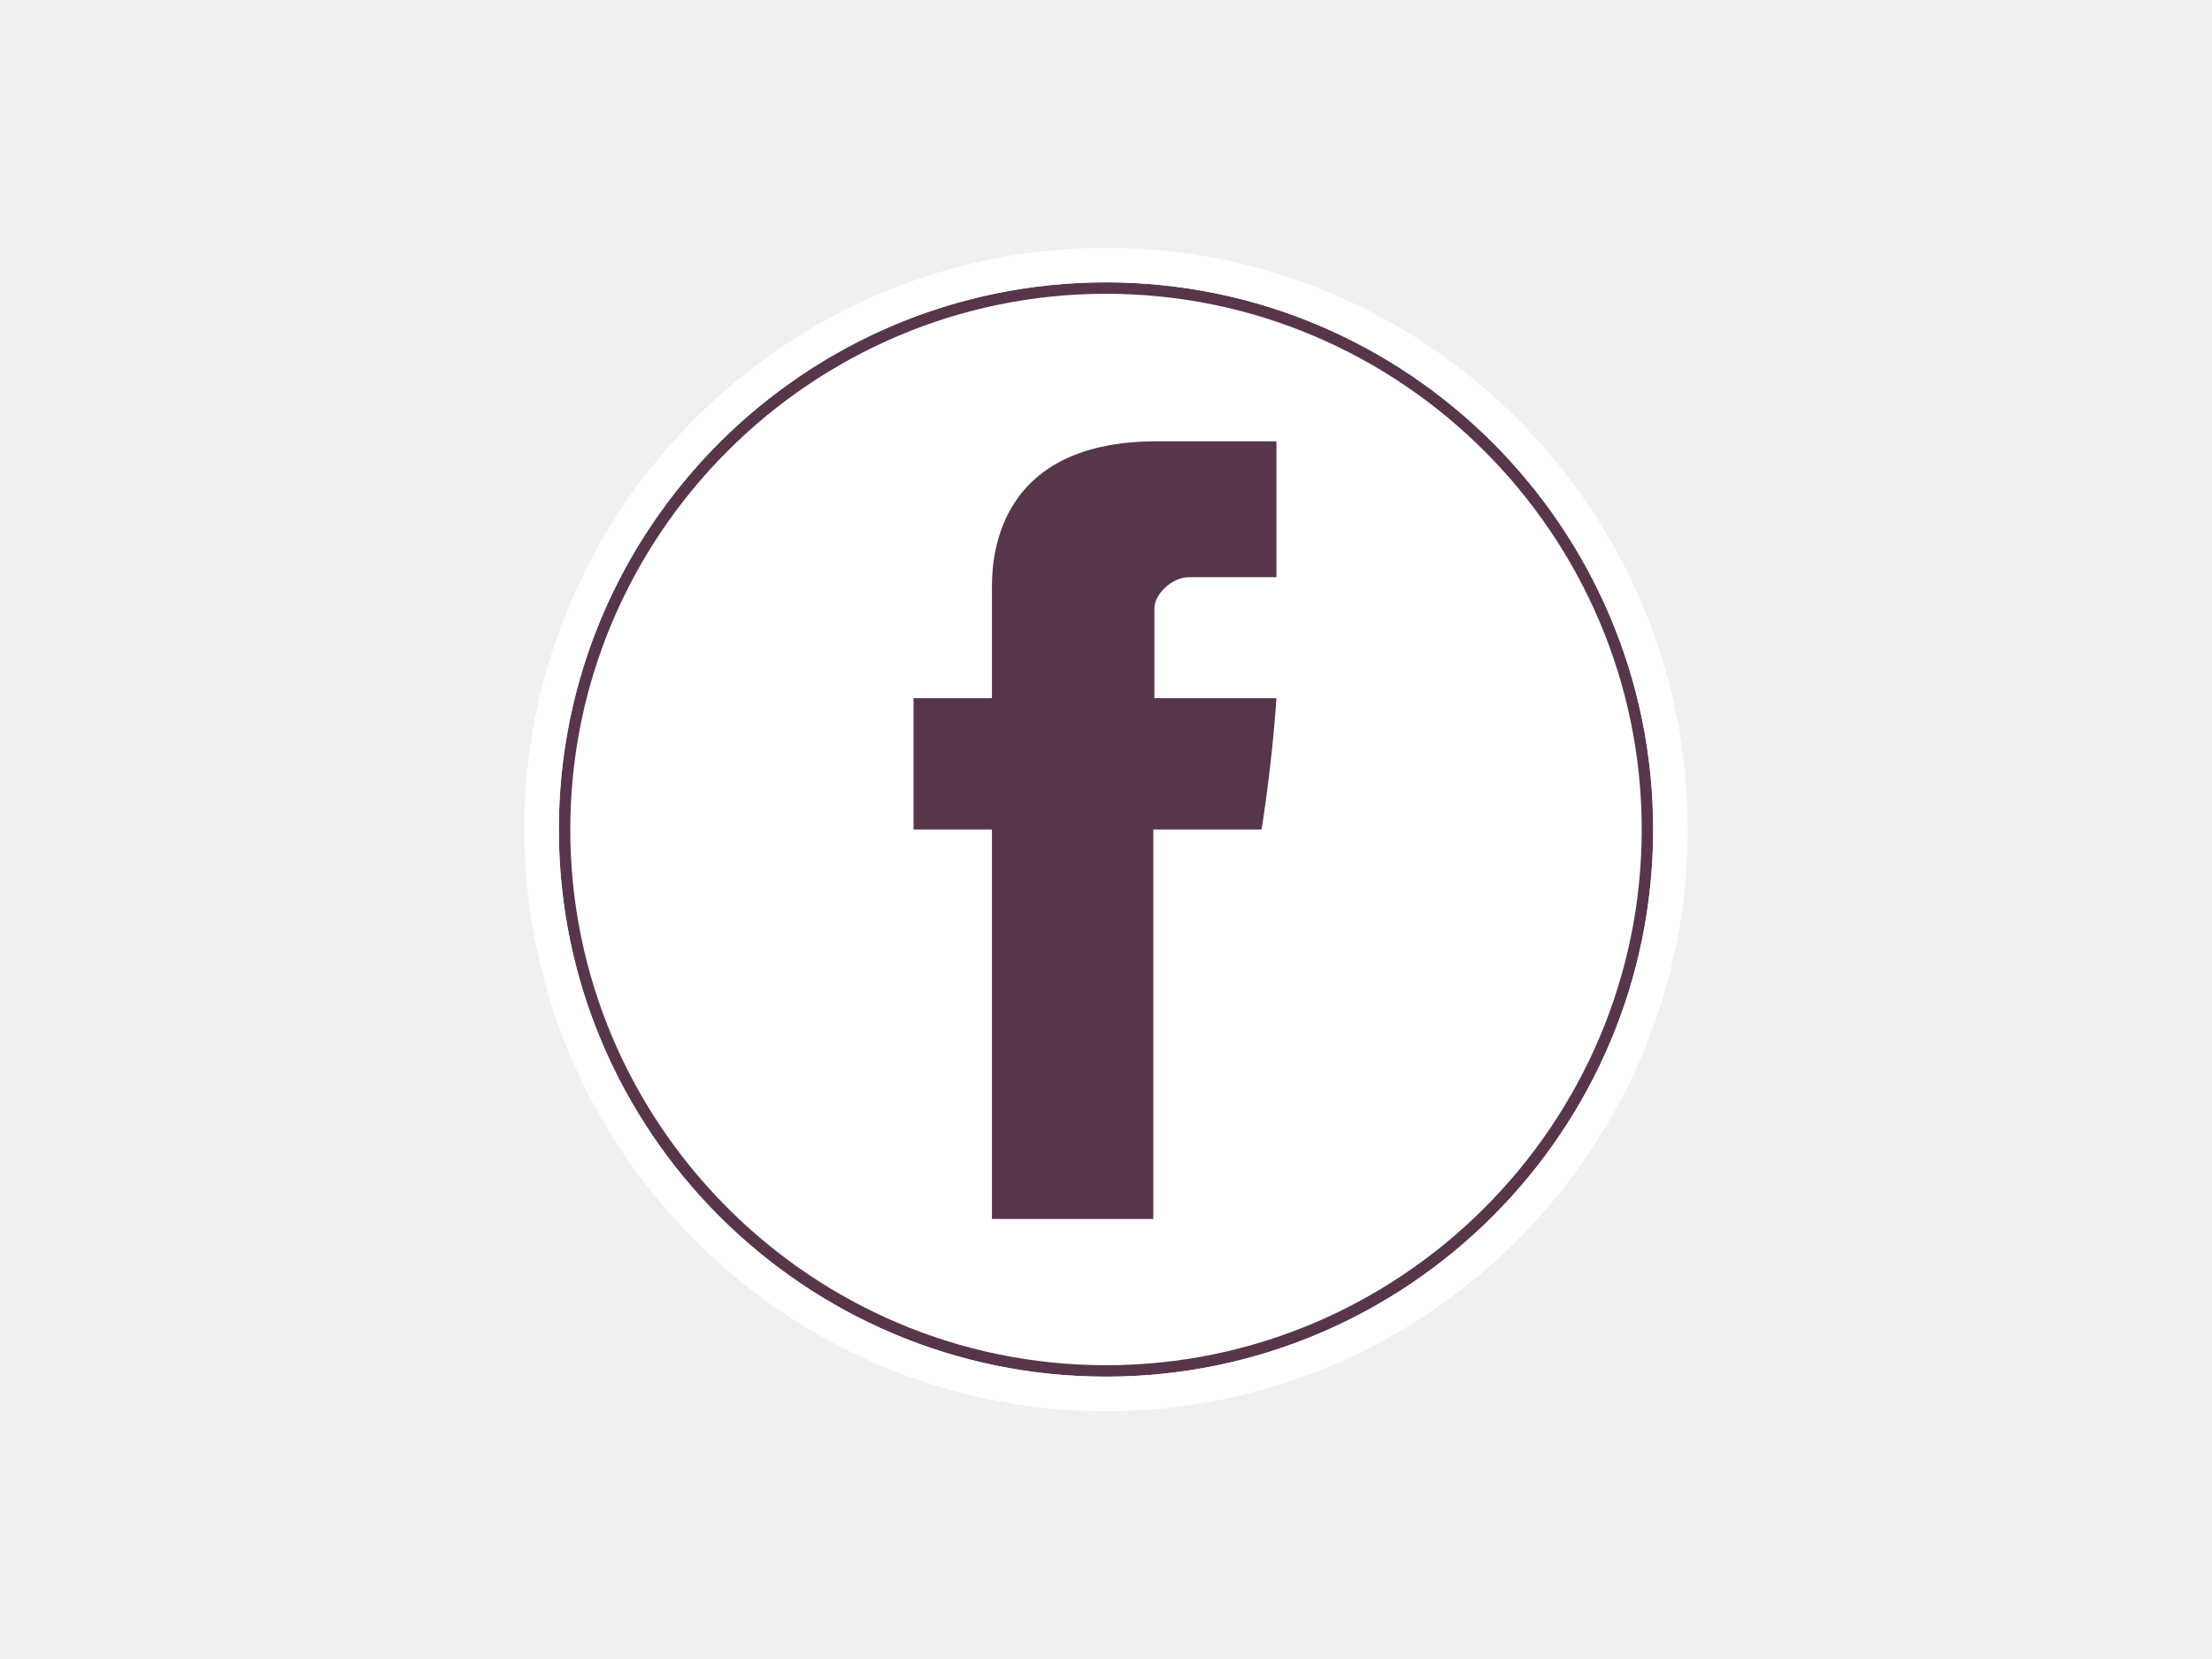
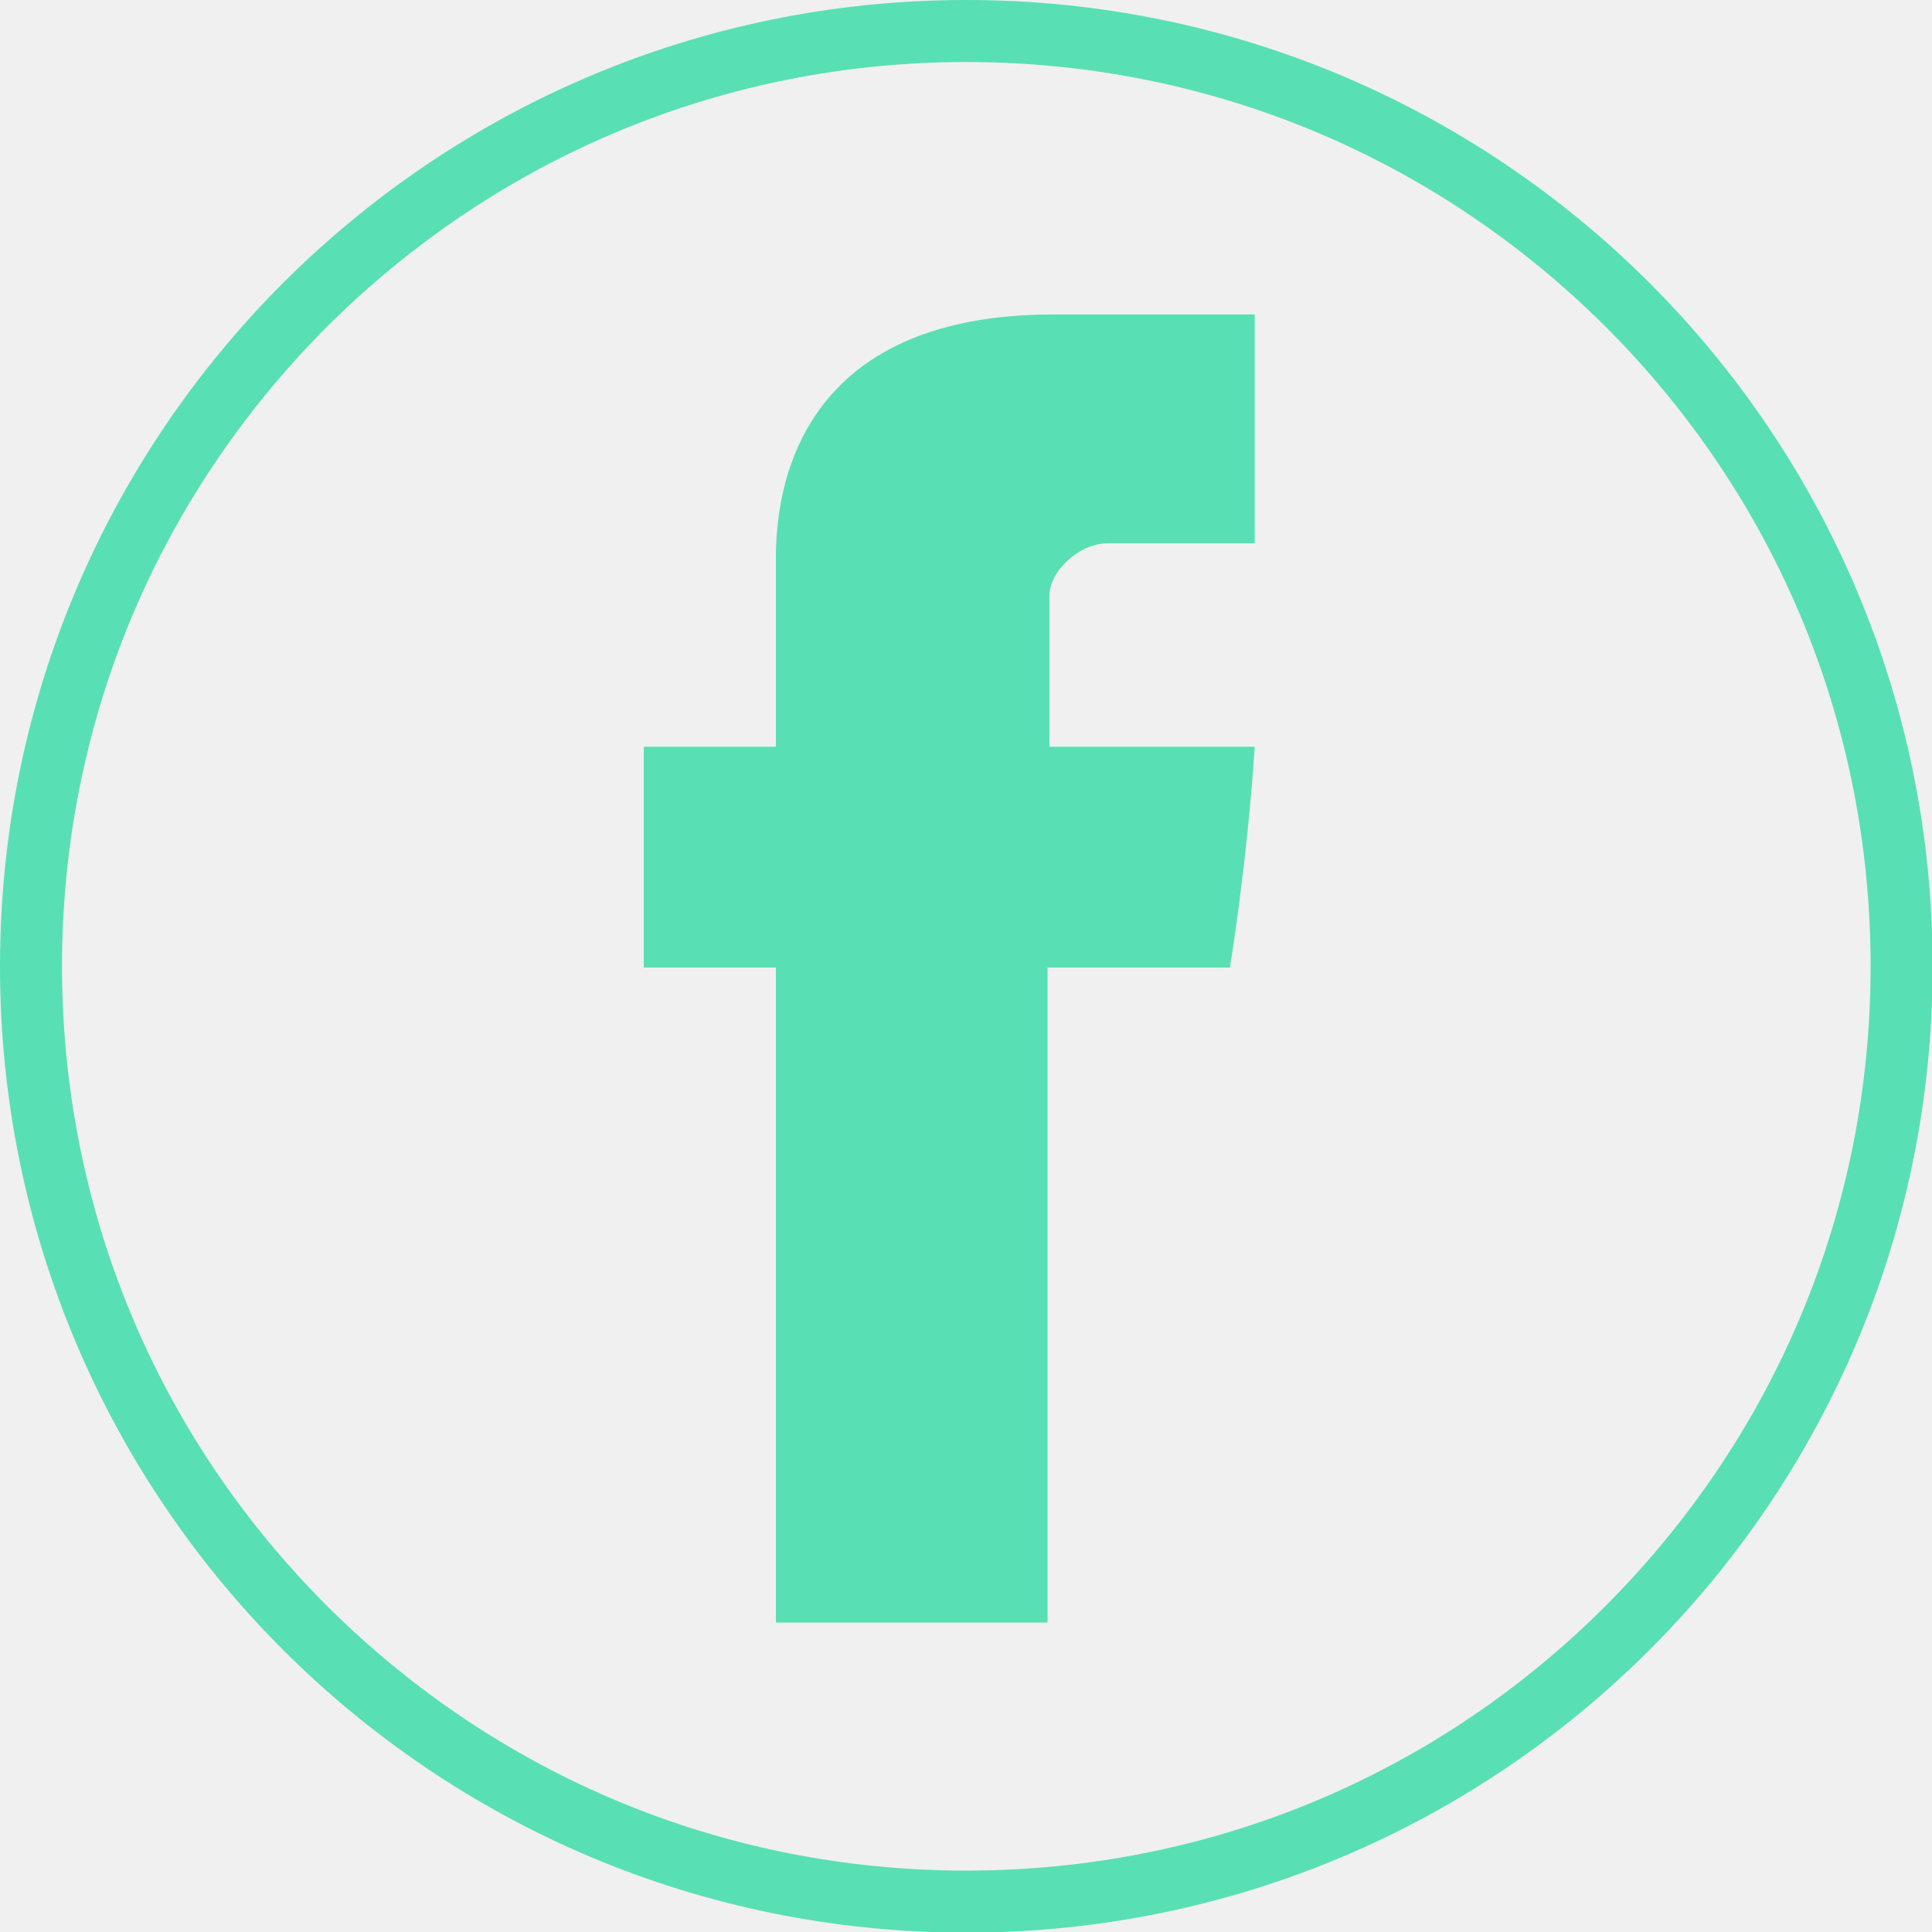
- <svg xmlns="http://www.w3.org/2000/svg" version="1.1" id="Layer_1" x="0px" y="0px" viewBox="0 0 1024 768" enable-background="new 0 0 1024 768" xml:space="preserve">
+ <svg xmlns="http://www.w3.org/2000/svg" version="1.1" id="Layer_1" x="0px" y="0px" viewBox="144 84 311.5 311.5" enable-background="new 144 84 311.5 311.5" xml:space="preserve">
+   <path id="Facebook_3_" fill="#59DFB4" d="M269.1,175.3c0,5.3,0,29.1,0,29.1h-21.3V240h21.3v105.6h43.8V240h29.4c0,0,2.8-16.9,4-35.6  c-3.8,0-33.1,0-33.1,0s0-20.6,0-24.4s4.7-8.4,9.4-8.4s14.7,0,23.7,0c0-4.7,0-21.6,0-36.9c-12.2,0-26.2,0-32.5,0  C267.8,134.7,269.1,170,269.1,175.3z" />
  <g>
-     <path fill="#FFFFFF" d="M512,634.7c-138.1,0-250.7-112.5-250.7-250.7S373.9,133.3,512,133.3S762.7,245.9,762.7,384   S650.1,634.7,512,634.7z" />
-     <path fill="#57364C" d="M512,136c136.5,0,248,111.5,248,248S648.5,632,512,632S264,520.5,264,384S375.5,136,512,136 M512,130.7   c-139.7,0-253.3,113.6-253.3,253.3S372.3,637.3,512,637.3S765.3,523.7,765.3,384S651.7,130.7,512,130.7L512,130.7z" />
-     <path fill="#FFFFFF" d="M512,130.7c139.7,0,253.3,113.6,253.3,253.3S651.7,637.3,512,637.3S258.7,523.7,258.7,384   S372.3,130.7,512,130.7 M512,114.7c-148.3,0-269.3,121.1-269.3,269.3s121,269.3,269.3,269.3s269.3-121,269.3-269.3   S660.3,114.7,512,114.7L512,114.7z" />
+     <path fill="#59DFB4" d="M299.8,94c38.9,0,75.5,15.2,103.1,42.7c27.5,27.5,42.7,64.1,42.7,103.1s-15.2,75.5-42.7,103.1   c-27.5,27.5-64.1,42.7-103.1,42.7s-75.5-15.2-103.1-42.7c-27.5-27.5-42.7-64.1-42.7-103.1s15.2-75.5,42.7-103.1   C224.3,109.2,260.9,94,299.8,94 M299.8,84c-86,0-155.8,69.7-155.8,155.8s69.7,155.8,155.8,155.8s155.8-69.7,155.8-155.8   S385.8,84,299.8,84L299.8,84z" />
  </g>
-   <path id="Facebook_3_" fill="#57364C" d="M459.2,273.6c0,9.1,0,49.6,0,49.6h-36.3V384h36.3v180.3h74.7V384H584  c0,0,4.8-28.8,6.9-60.8c-6.4,0-56.5,0-56.5,0s0-35.2,0-41.6s8-14.4,16-14.4s25.1,0,40.5,0c0-8,0-36.8,0-62.9c-20.8,0-44.8,0-55.5,0  C457.1,204.3,459.2,264.5,459.2,273.6z" />
</svg>
